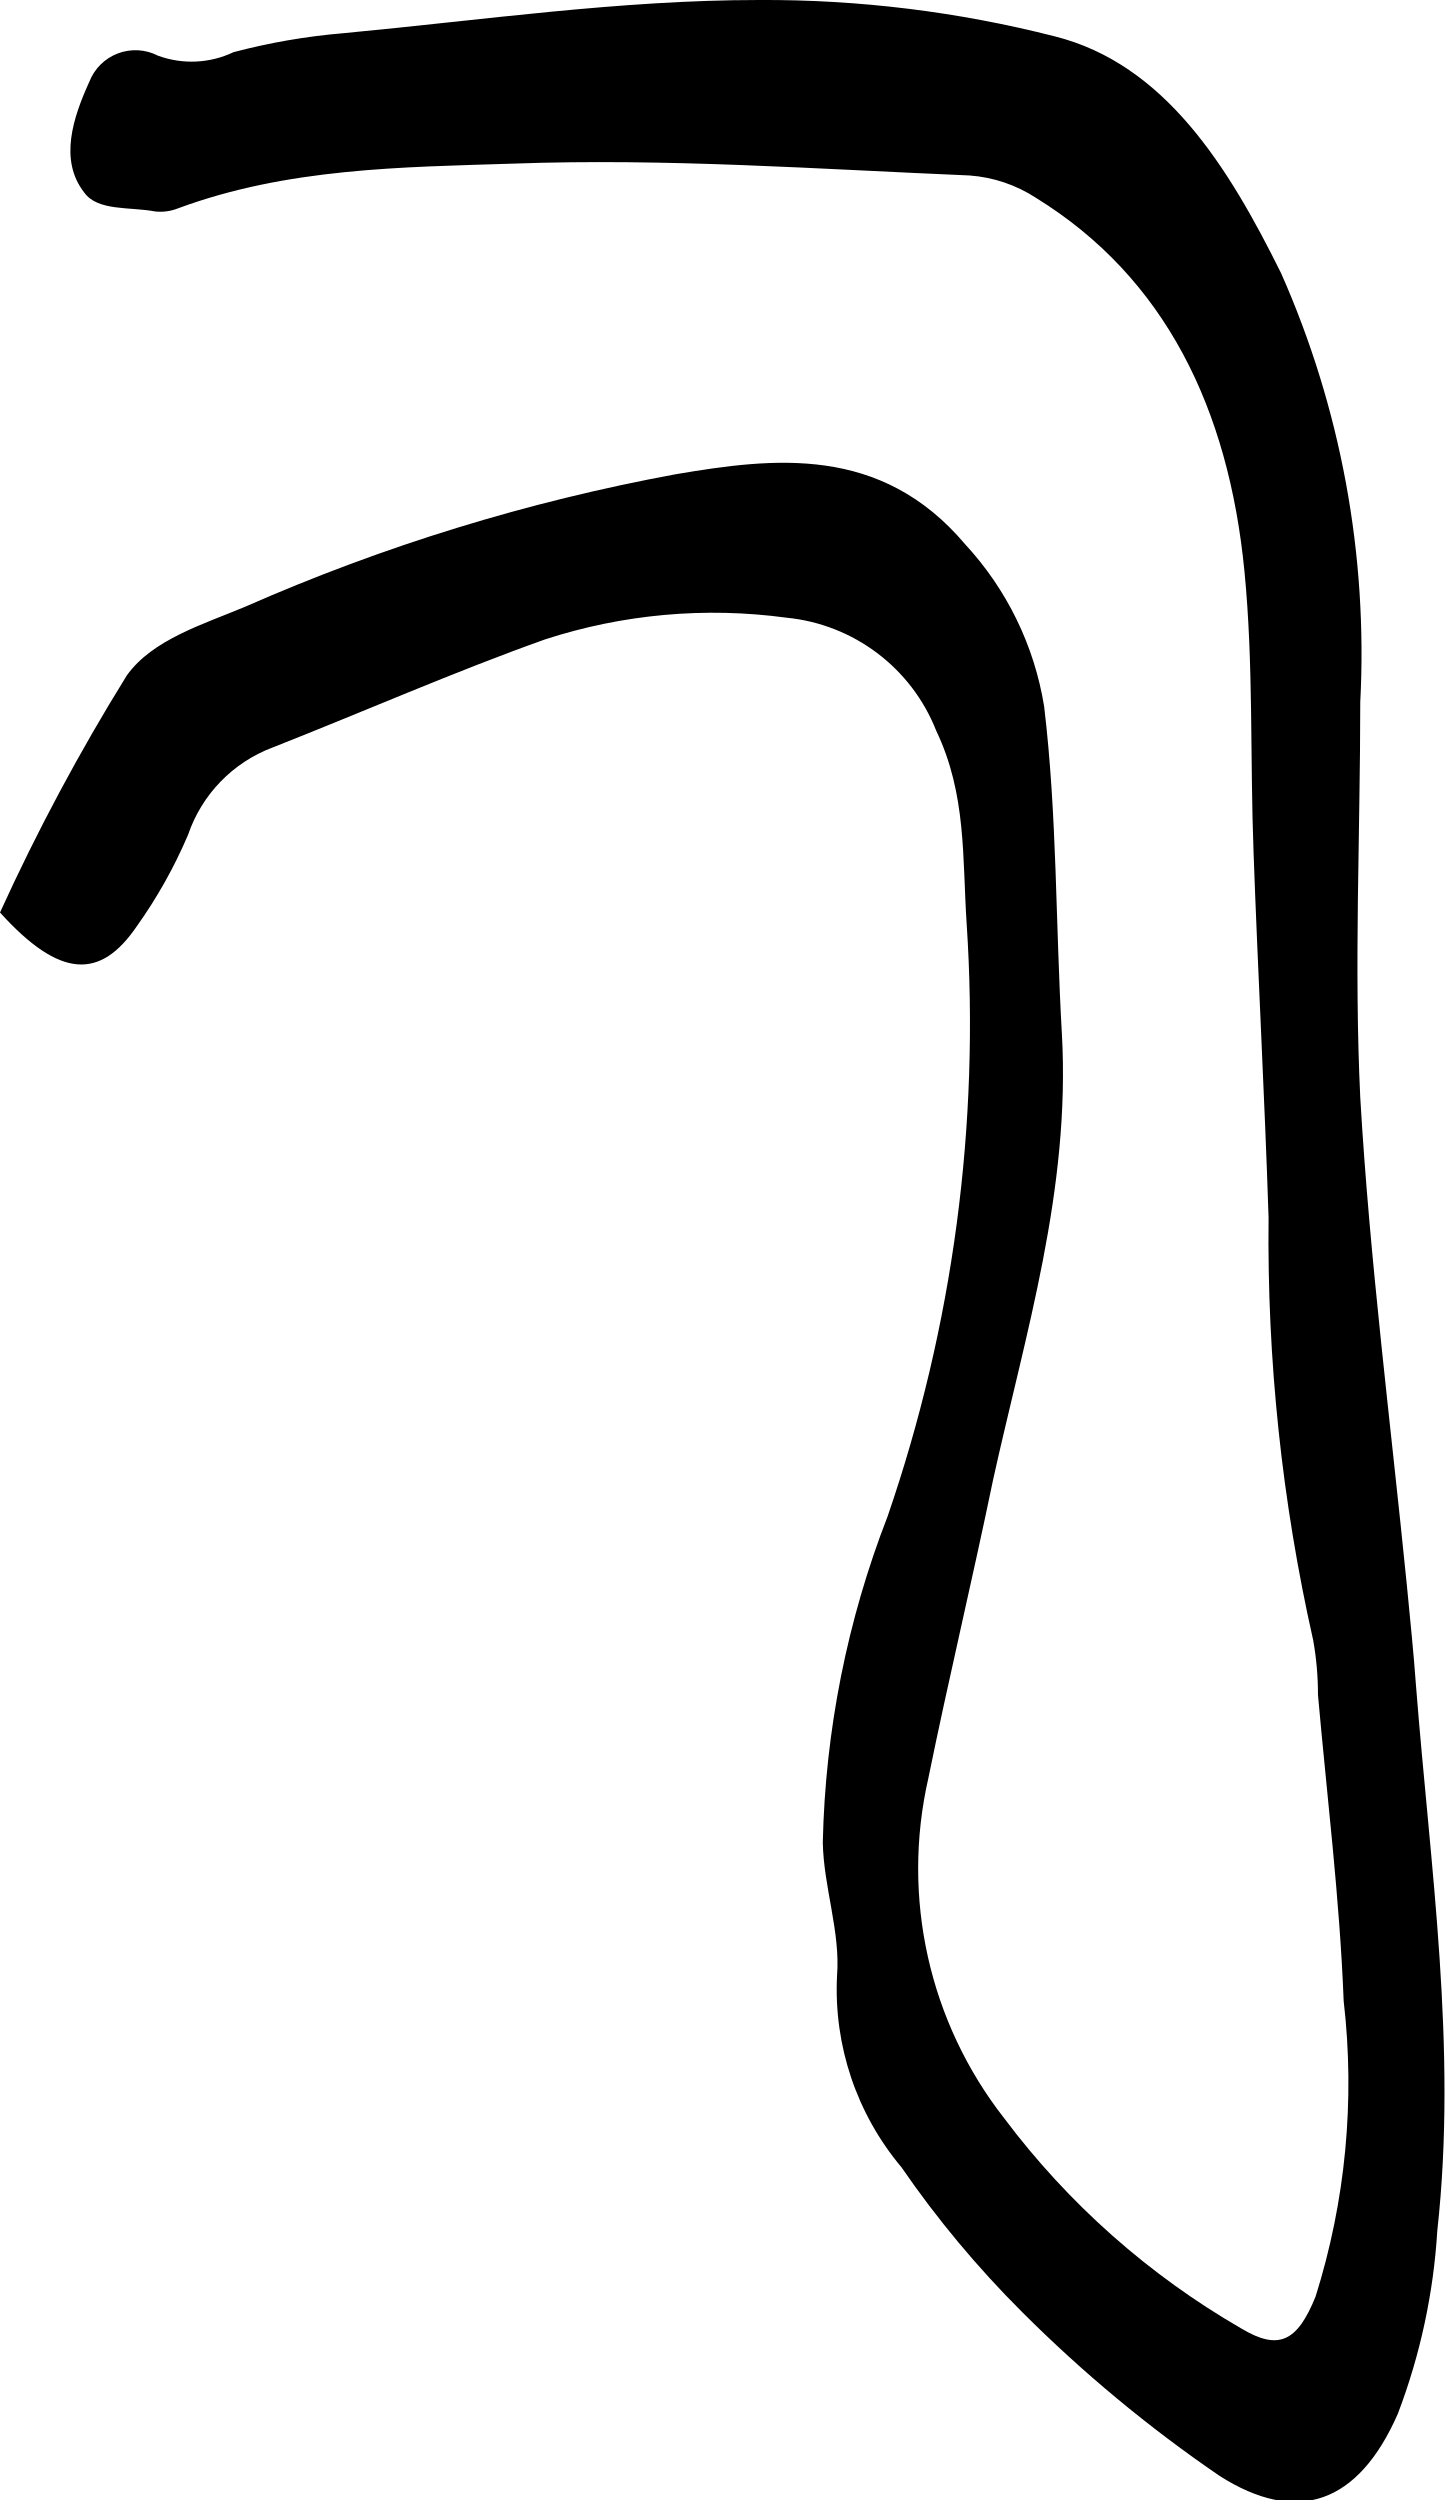
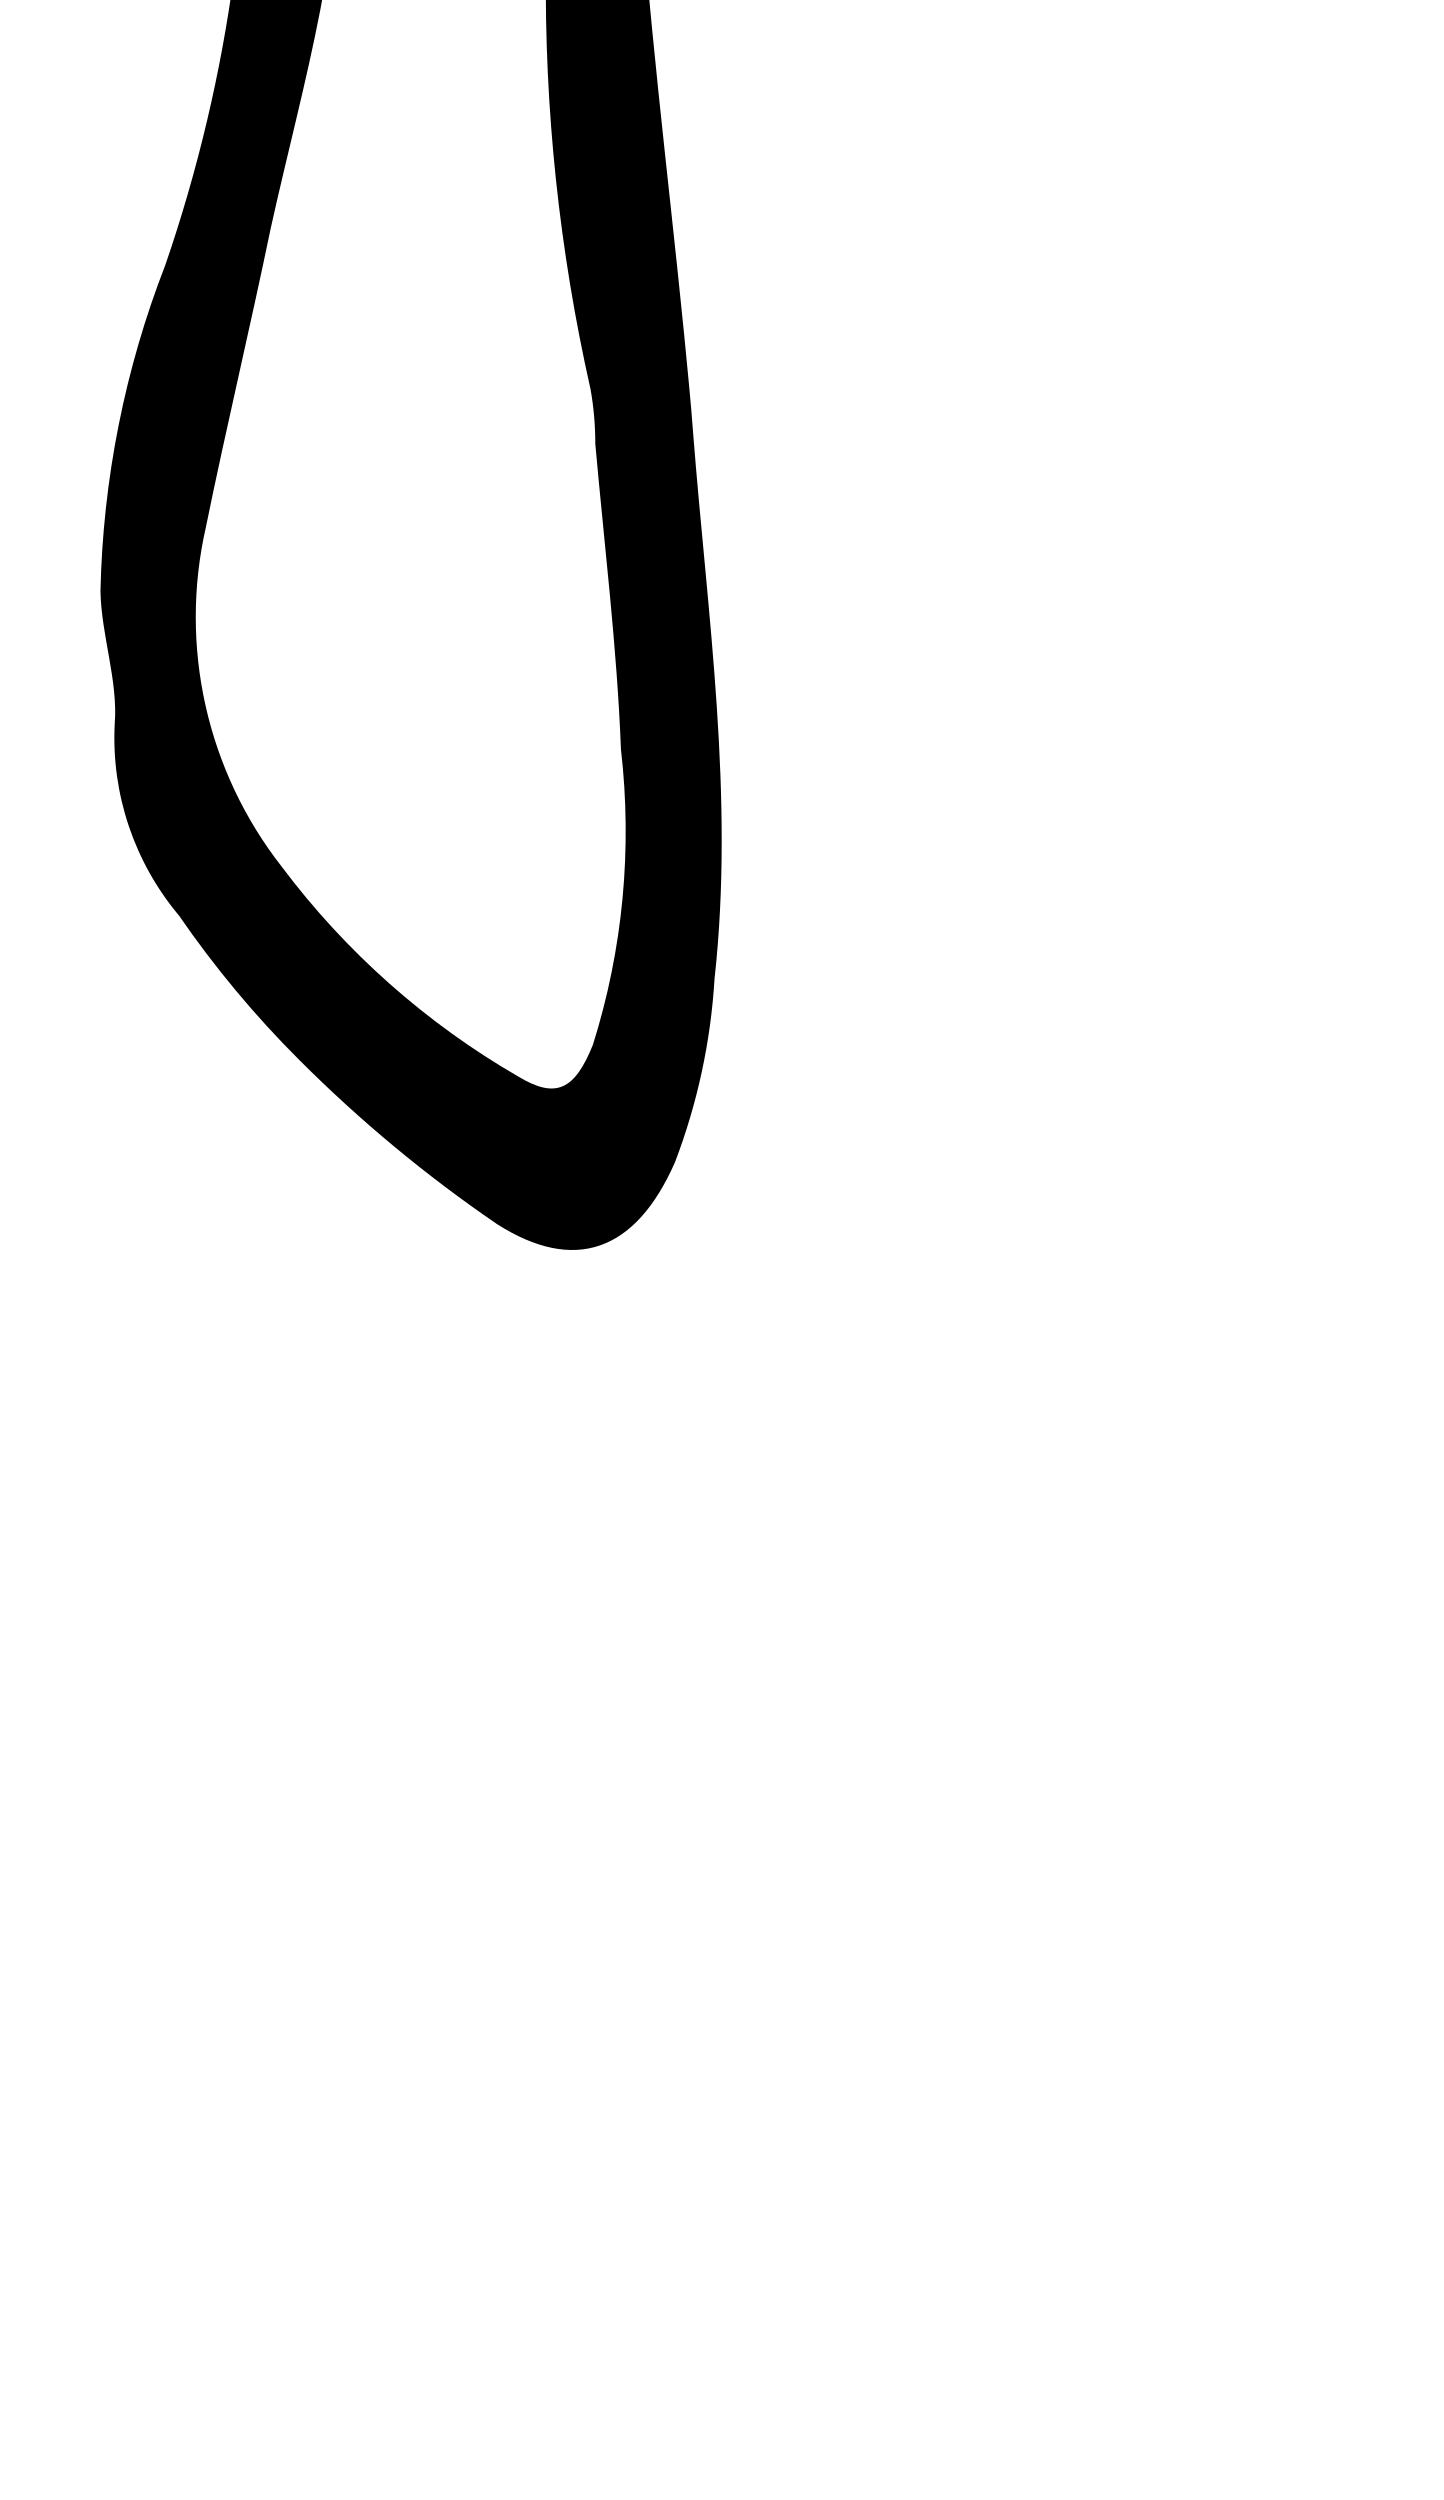
- <svg xmlns="http://www.w3.org/2000/svg" viewBox="0 0 36.63 63.26">
-   <g id="Layer_2">
+ <svg xmlns="http://www.w3.org/2000/svg" viewBox="0 0 10 17.32" version="1.1" id="svg108" width="10" height="17.32">
+   <defs id="defs112" />
+   <g id="Layer_2" transform="matrix(0.2735871,0,0,0.2735871,-5,-8.659895)">
    <g id="Layer_1-2">
-       <path d="M0,23.09a53.2,53.2,0,0,1,3.21-6c.65-.91,1.93-1.29,3-1.74A49.17,49.17,0,0,1,17.1,12c2.48-.42,5.19-.75,7.32,1.77a7.89,7.89,0,0,1,2,4.1c.33,2.74.29,5.53.45,8.29.22,3.94-.92,7.57-1.74,11.28C24.6,40,24,42.5,23.49,45a10.26,10.26,0,0,0,1.92,8.6,20,20,0,0,0,6,5.32c.95.57,1.42.33,1.88-.81A18,18,0,0,0,34,50.63c-.1-2.58-.42-5.16-.65-7.74a7.79,7.79,0,0,0-.12-1.38,46.26,46.26,0,0,1-1.13-10.7c-.1-3.08-.27-6.16-.38-9.24-.09-2.37,0-4.76-.23-7.11-.4-4.11-2-7.43-5.27-9.45a3.55,3.55,0,0,0-1.69-.57C20.72,4.28,16.86,4,13,4.14c-2.84.09-5.73.11-8.49,1.13a1.21,1.21,0,0,1-.59.08c-.62-.12-1.45,0-1.79-.48-.64-.82-.28-1.9.13-2.8A1.25,1.25,0,0,1,4,1.41a2.47,2.47,0,0,0,1.91-.09A16.16,16.16,0,0,1,8.69.84C12.2.51,15.7,0,19.21,0a29.64,29.64,0,0,1,7.48.92c2.78.7,4.39,3.29,5.73,6a23.76,23.76,0,0,1,2,10.85c0,3.32-.16,6.66,0,10,.24,4.13.77,8.24,1.18,12.35.08.84.17,1.69.23,2.53.36,4.59,1.05,9.17.54,13.79a15.68,15.68,0,0,1-1,4.64c-1,2.28-2.55,2.82-4.51,1.57a34.92,34.92,0,0,1-5-4.15,25.86,25.86,0,0,1-3.05-3.66A7,7,0,0,1,21.18,50c.09-1.11-.34-2.25-.36-3.38a24.24,24.24,0,0,1,1.64-8.25,38.3,38.3,0,0,0,2-15c-.11-1.66,0-3.27-.77-4.88a4.55,4.55,0,0,0-3.79-2.86,13.76,13.76,0,0,0-6.11.55C11.49,17,9.22,18,6.91,18.91a3.6,3.6,0,0,0-2.15,2.21,12.23,12.23,0,0,1-1.3,2.32C2.54,24.79,1.52,24.77,0,23.09Z" />
+       <path d="m 0,23.09 a 53.2,53.2 0 0 1 3.21,-6 c 0.65,-0.91 1.93,-1.29 3,-1.74 A 49.17,49.17 0 0 1 17.1,12 c 2.48,-0.42 5.19,-0.75 7.32,1.77 a 7.89,7.89 0 0 1 2,4.1 c 0.33,2.74 0.29,5.53 0.45,8.29 0.22,3.94 -0.92,7.57 -1.74,11.28 C 24.6,40 24,42.5 23.49,45 a 10.26,10.26 0 0 0 1.92,8.6 20,20 0 0 0 6,5.32 c 0.95,0.57 1.42,0.33 1.88,-0.81 A 18,18 0 0 0 34,50.63 C 33.9,48.05 33.58,45.47 33.35,42.89 A 7.79,7.79 0 0 0 33.23,41.51 46.26,46.26 0 0 1 32.1,30.81 c -0.1,-3.08 -0.27,-6.16 -0.38,-9.24 -0.09,-2.37 0,-4.76 -0.23,-7.11 -0.4,-4.11 -2,-7.43 -5.27,-9.45 A 3.55,3.55 0 0 0 24.53,4.44 C 20.72,4.28 16.86,4 13,4.14 10.16,4.23 7.27,4.25 4.51,5.27 A 1.21,1.21 0 0 1 3.92,5.35 C 3.3,5.23 2.47,5.35 2.13,4.87 1.49,4.05 1.85,2.97 2.26,2.07 A 1.25,1.25 0 0 1 4,1.41 2.47,2.47 0 0 0 5.91,1.32 16.16,16.16 0 0 1 8.69,0.84 C 12.2,0.51 15.7,0 19.21,0 a 29.64,29.64 0 0 1 7.48,0.92 c 2.78,0.7 4.39,3.29 5.73,6 a 23.76,23.76 0 0 1 2,10.85 c 0,3.32 -0.16,6.66 0,10 0.24,4.13 0.77,8.24 1.18,12.35 0.08,0.84 0.17,1.69 0.23,2.53 0.36,4.59 1.05,9.17 0.54,13.79 a 15.68,15.68 0 0 1 -1,4.64 c -1,2.28 -2.55,2.82 -4.51,1.57 A 34.92,34.92 0 0 1 25.86,58.5 25.86,25.86 0 0 1 22.81,54.84 7,7 0 0 1 21.18,50 c 0.09,-1.11 -0.34,-2.25 -0.36,-3.38 a 24.24,24.24 0 0 1 1.64,-8.25 38.3,38.3 0 0 0 2,-15 c -0.11,-1.66 0,-3.27 -0.77,-4.88 A 4.55,4.55 0 0 0 19.9,15.63 13.76,13.76 0 0 0 13.79,16.18 C 11.49,17 9.22,18 6.91,18.91 a 3.6,3.6 0 0 0 -2.15,2.21 12.23,12.23 0 0 1 -1.3,2.32 C 2.54,24.79 1.52,24.77 0,23.09 Z" id="path104" />
    </g>
  </g>
</svg>
